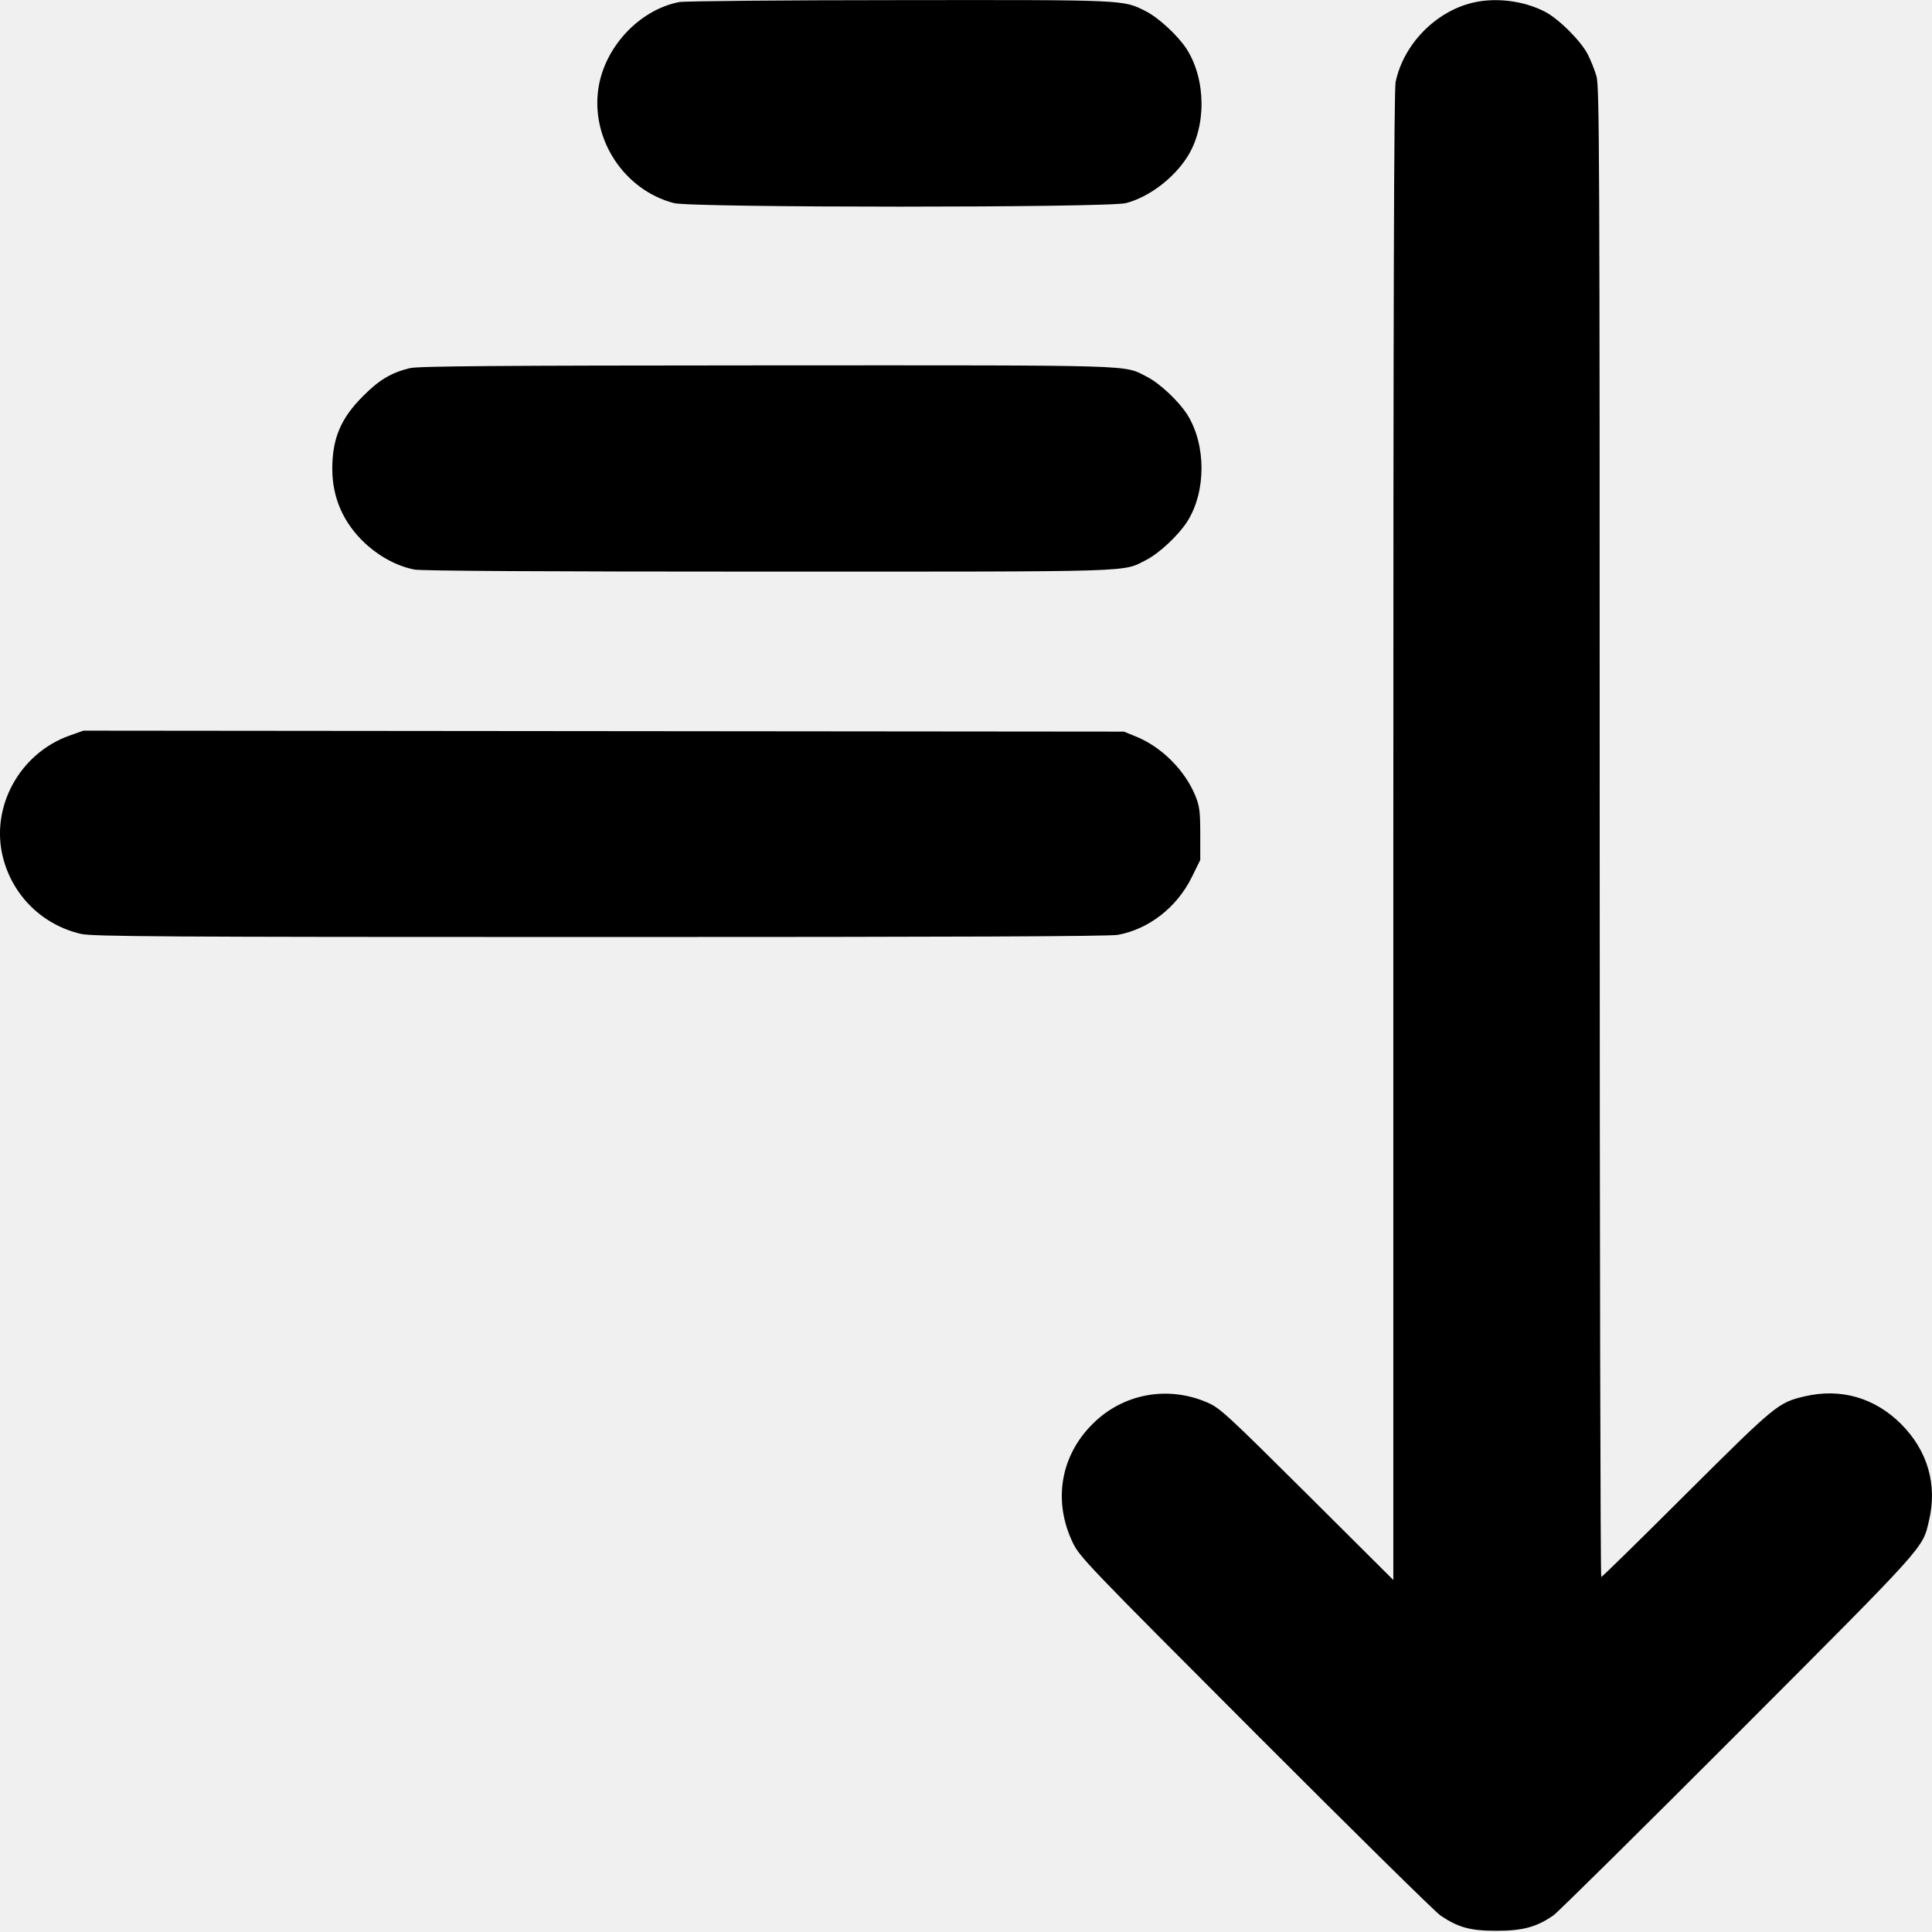
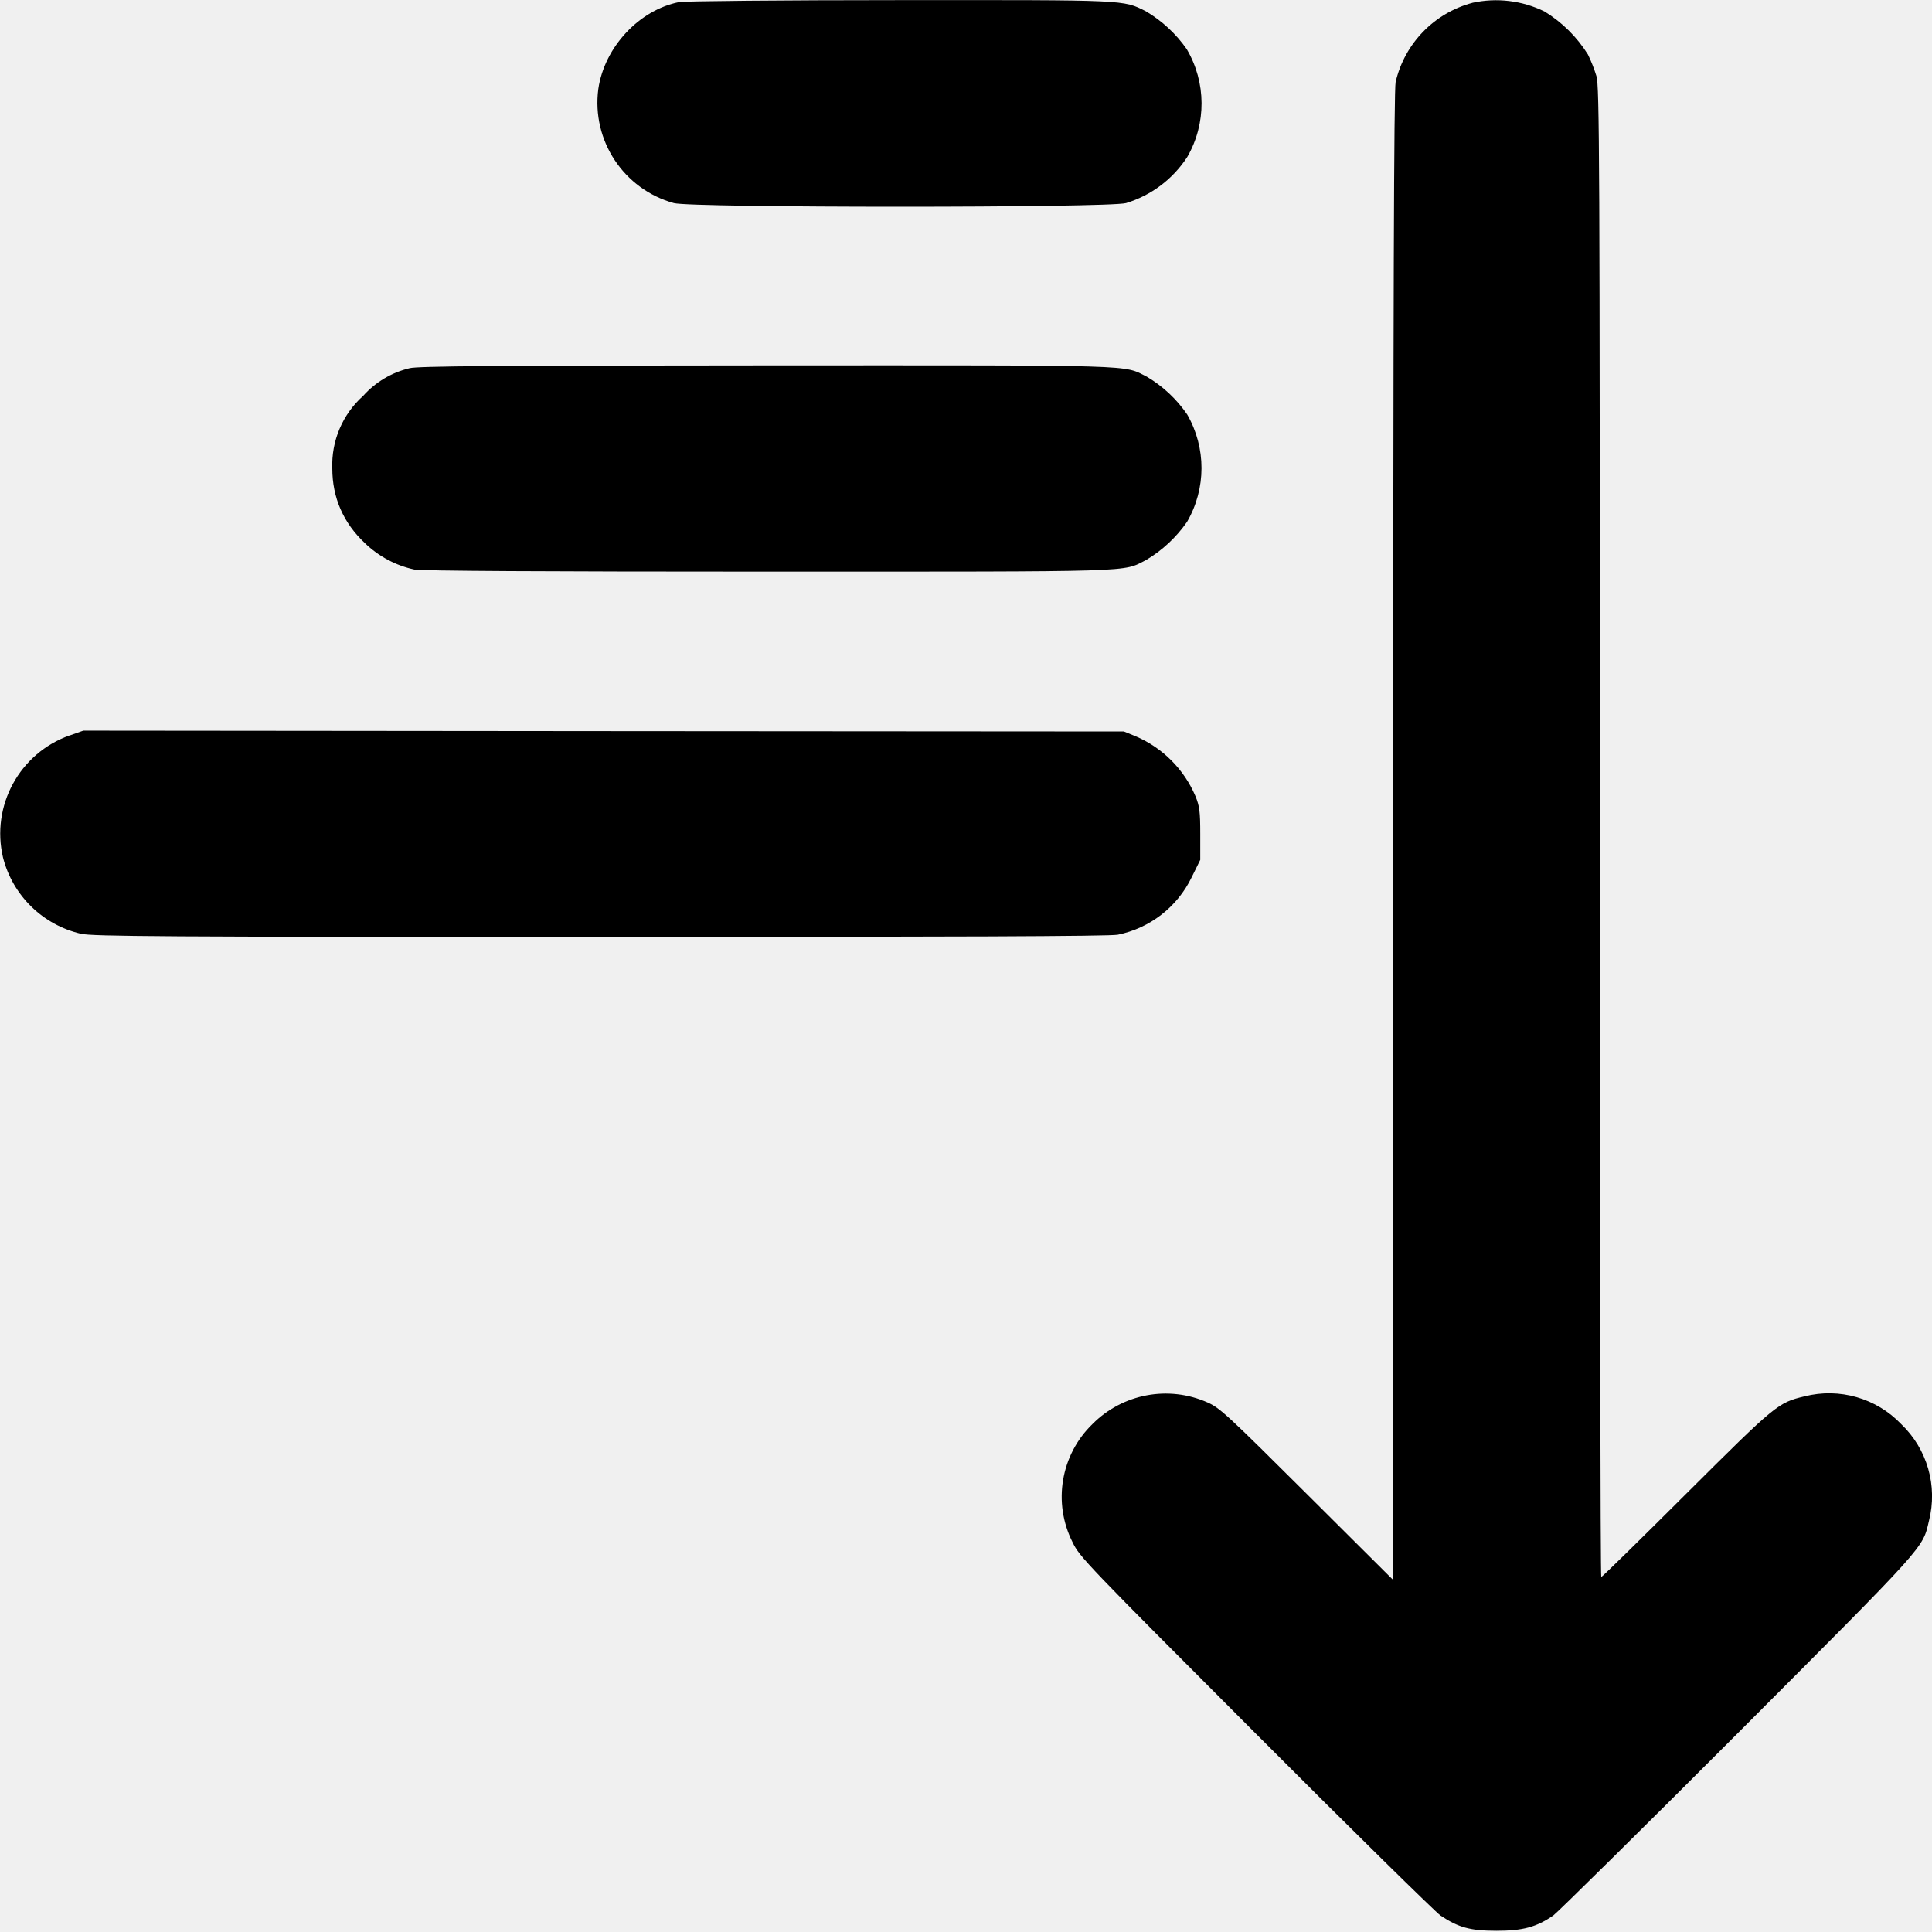
- <svg xmlns="http://www.w3.org/2000/svg" width="16" height="16" viewBox="0 0 16 16" fill="none">
-   <g clip-path="url(#clip0_13075_16533)">
-     <path fill-rule="evenodd" clip-rule="evenodd" d="M5.625 0.017C5.293 0.082 5.005 0.391 4.955 0.736C4.894 1.157 5.171 1.575 5.581 1.682C5.733 1.721 9.173 1.721 9.325 1.682C9.515 1.632 9.718 1.479 9.833 1.299C9.992 1.048 9.989 0.661 9.828 0.407C9.758 0.298 9.597 0.148 9.491 0.094C9.299 -0.003 9.341 -0.001 7.444 0.001C6.485 0.001 5.666 0.009 5.625 0.017ZM12.194 0.023C11.886 0.097 11.622 0.37 11.558 0.679C11.544 0.744 11.539 2.498 11.539 6.927V13.085L10.825 12.374C10.166 11.719 10.103 11.66 10.001 11.616C9.672 11.472 9.299 11.541 9.048 11.793C8.782 12.058 8.72 12.43 8.883 12.773C8.94 12.893 8.998 12.953 10.399 14.356C11.2 15.158 11.889 15.837 11.93 15.864C12.079 15.964 12.178 15.99 12.394 15.99C12.61 15.99 12.725 15.959 12.864 15.863C12.902 15.836 13.591 15.155 14.397 14.348C15.966 12.776 15.921 12.825 15.975 12.594C16.046 12.296 15.964 12.014 15.745 11.794C15.526 11.575 15.244 11.494 14.945 11.564C14.726 11.616 14.706 11.632 13.966 12.369C13.585 12.749 13.268 13.06 13.261 13.06C13.254 13.06 13.248 10.284 13.248 6.891C13.248 1.268 13.246 0.715 13.221 0.63C13.206 0.579 13.174 0.499 13.15 0.452C13.094 0.34 12.905 0.152 12.791 0.095C12.614 0.005 12.383 -0.023 12.194 0.023ZM3.393 3.049C3.239 3.087 3.14 3.146 3.007 3.28C2.823 3.463 2.752 3.631 2.752 3.88C2.751 4.12 2.843 4.33 3.022 4.498C3.145 4.612 3.29 4.689 3.433 4.717C3.494 4.728 4.505 4.734 6.366 4.734C9.462 4.734 9.291 4.739 9.491 4.638C9.598 4.584 9.758 4.435 9.831 4.321C9.99 4.074 9.99 3.683 9.832 3.433C9.761 3.321 9.604 3.174 9.498 3.12C9.299 3.02 9.475 3.025 6.35 3.026C4.112 3.027 3.459 3.032 3.393 3.049ZM0.578 6.091C0.162 6.238 -0.082 6.685 0.025 7.103C0.106 7.419 0.352 7.66 0.67 7.734C0.763 7.756 1.333 7.76 4.967 7.76C7.903 7.76 9.187 7.755 9.258 7.742C9.514 7.695 9.745 7.515 9.868 7.268L9.94 7.122L9.94 6.907C9.94 6.723 9.934 6.677 9.901 6.594C9.815 6.381 9.62 6.185 9.406 6.099L9.308 6.059L5 6.055L0.691 6.051L0.578 6.091Z" fill="currentColor" />
+ <svg xmlns="http://www.w3.org/2000/svg" width="16" height="16" fill="none">
+   <g clip-path="url(#a)">
+     <path fill="currentColor" fill-rule="evenodd" d="M5.625.017c-.332.065-.62.374-.67.72a.863.863 0 0 0 .626.945c.152.04 3.592.04 3.744 0a.925.925 0 0 0 .508-.383.887.887 0 0 0-.005-.892 1.088 1.088 0 0 0-.337-.313C9.299-.003 9.341 0 7.444.001c-.959 0-1.778.008-1.82.016Zm6.57.006a.888.888 0 0 0-.637.656c-.014.065-.02 1.819-.02 6.248v6.158l-.713-.71c-.659-.656-.722-.715-.824-.76a.854.854 0 0 0-.953.178.837.837 0 0 0-.165.98c.057.12.115.18 1.516 1.583.8.802 1.49 1.48 1.531 1.508.15.1.248.126.464.126.216 0 .33-.03.47-.127.037-.027.727-.708 1.533-1.515 1.569-1.572 1.524-1.523 1.578-1.754a.825.825 0 0 0-.23-.8.826.826 0 0 0-.8-.23c-.22.052-.239.068-.979.805-.381.38-.698.691-.705.691-.007 0-.012-2.776-.012-6.169 0-5.623-.003-6.176-.028-6.261a1.29 1.29 0 0 0-.07-.178 1.104 1.104 0 0 0-.36-.357.913.913 0 0 0-.597-.072ZM3.393 3.049a.75.75 0 0 0-.386.23.767.767 0 0 0-.255.601c0 .24.091.45.27.618a.848.848 0 0 0 .411.219c.06.011 1.072.017 2.933.017 3.096 0 2.925.005 3.125-.096a1.09 1.09 0 0 0 .34-.317.889.889 0 0 0 .001-.888 1.06 1.06 0 0 0-.334-.313c-.2-.1-.023-.095-3.148-.094-2.238.001-2.89.006-2.957.023ZM.578 6.09a.863.863 0 0 0-.553 1.012.868.868 0 0 0 .645.631c.093.022.663.026 4.297.026 2.936 0 4.22-.005 4.29-.018a.873.873 0 0 0 .611-.474l.072-.146v-.215c0-.184-.006-.23-.04-.313a.939.939 0 0 0-.494-.495l-.098-.04L5 6.055.69 6.051l-.113.04Z" clip-rule="evenodd" />
  </g>
  <defs>
-     <clipPath id="clip0_13075_16533">
-       <rect width="16" height="16" fill="white" transform="translate(0 -0.000762939)" />
+     <clipPath id="a">
+       <path fill="#fff" d="M0 0h16v16H0z" />
    </clipPath>
  </defs>
</svg>
